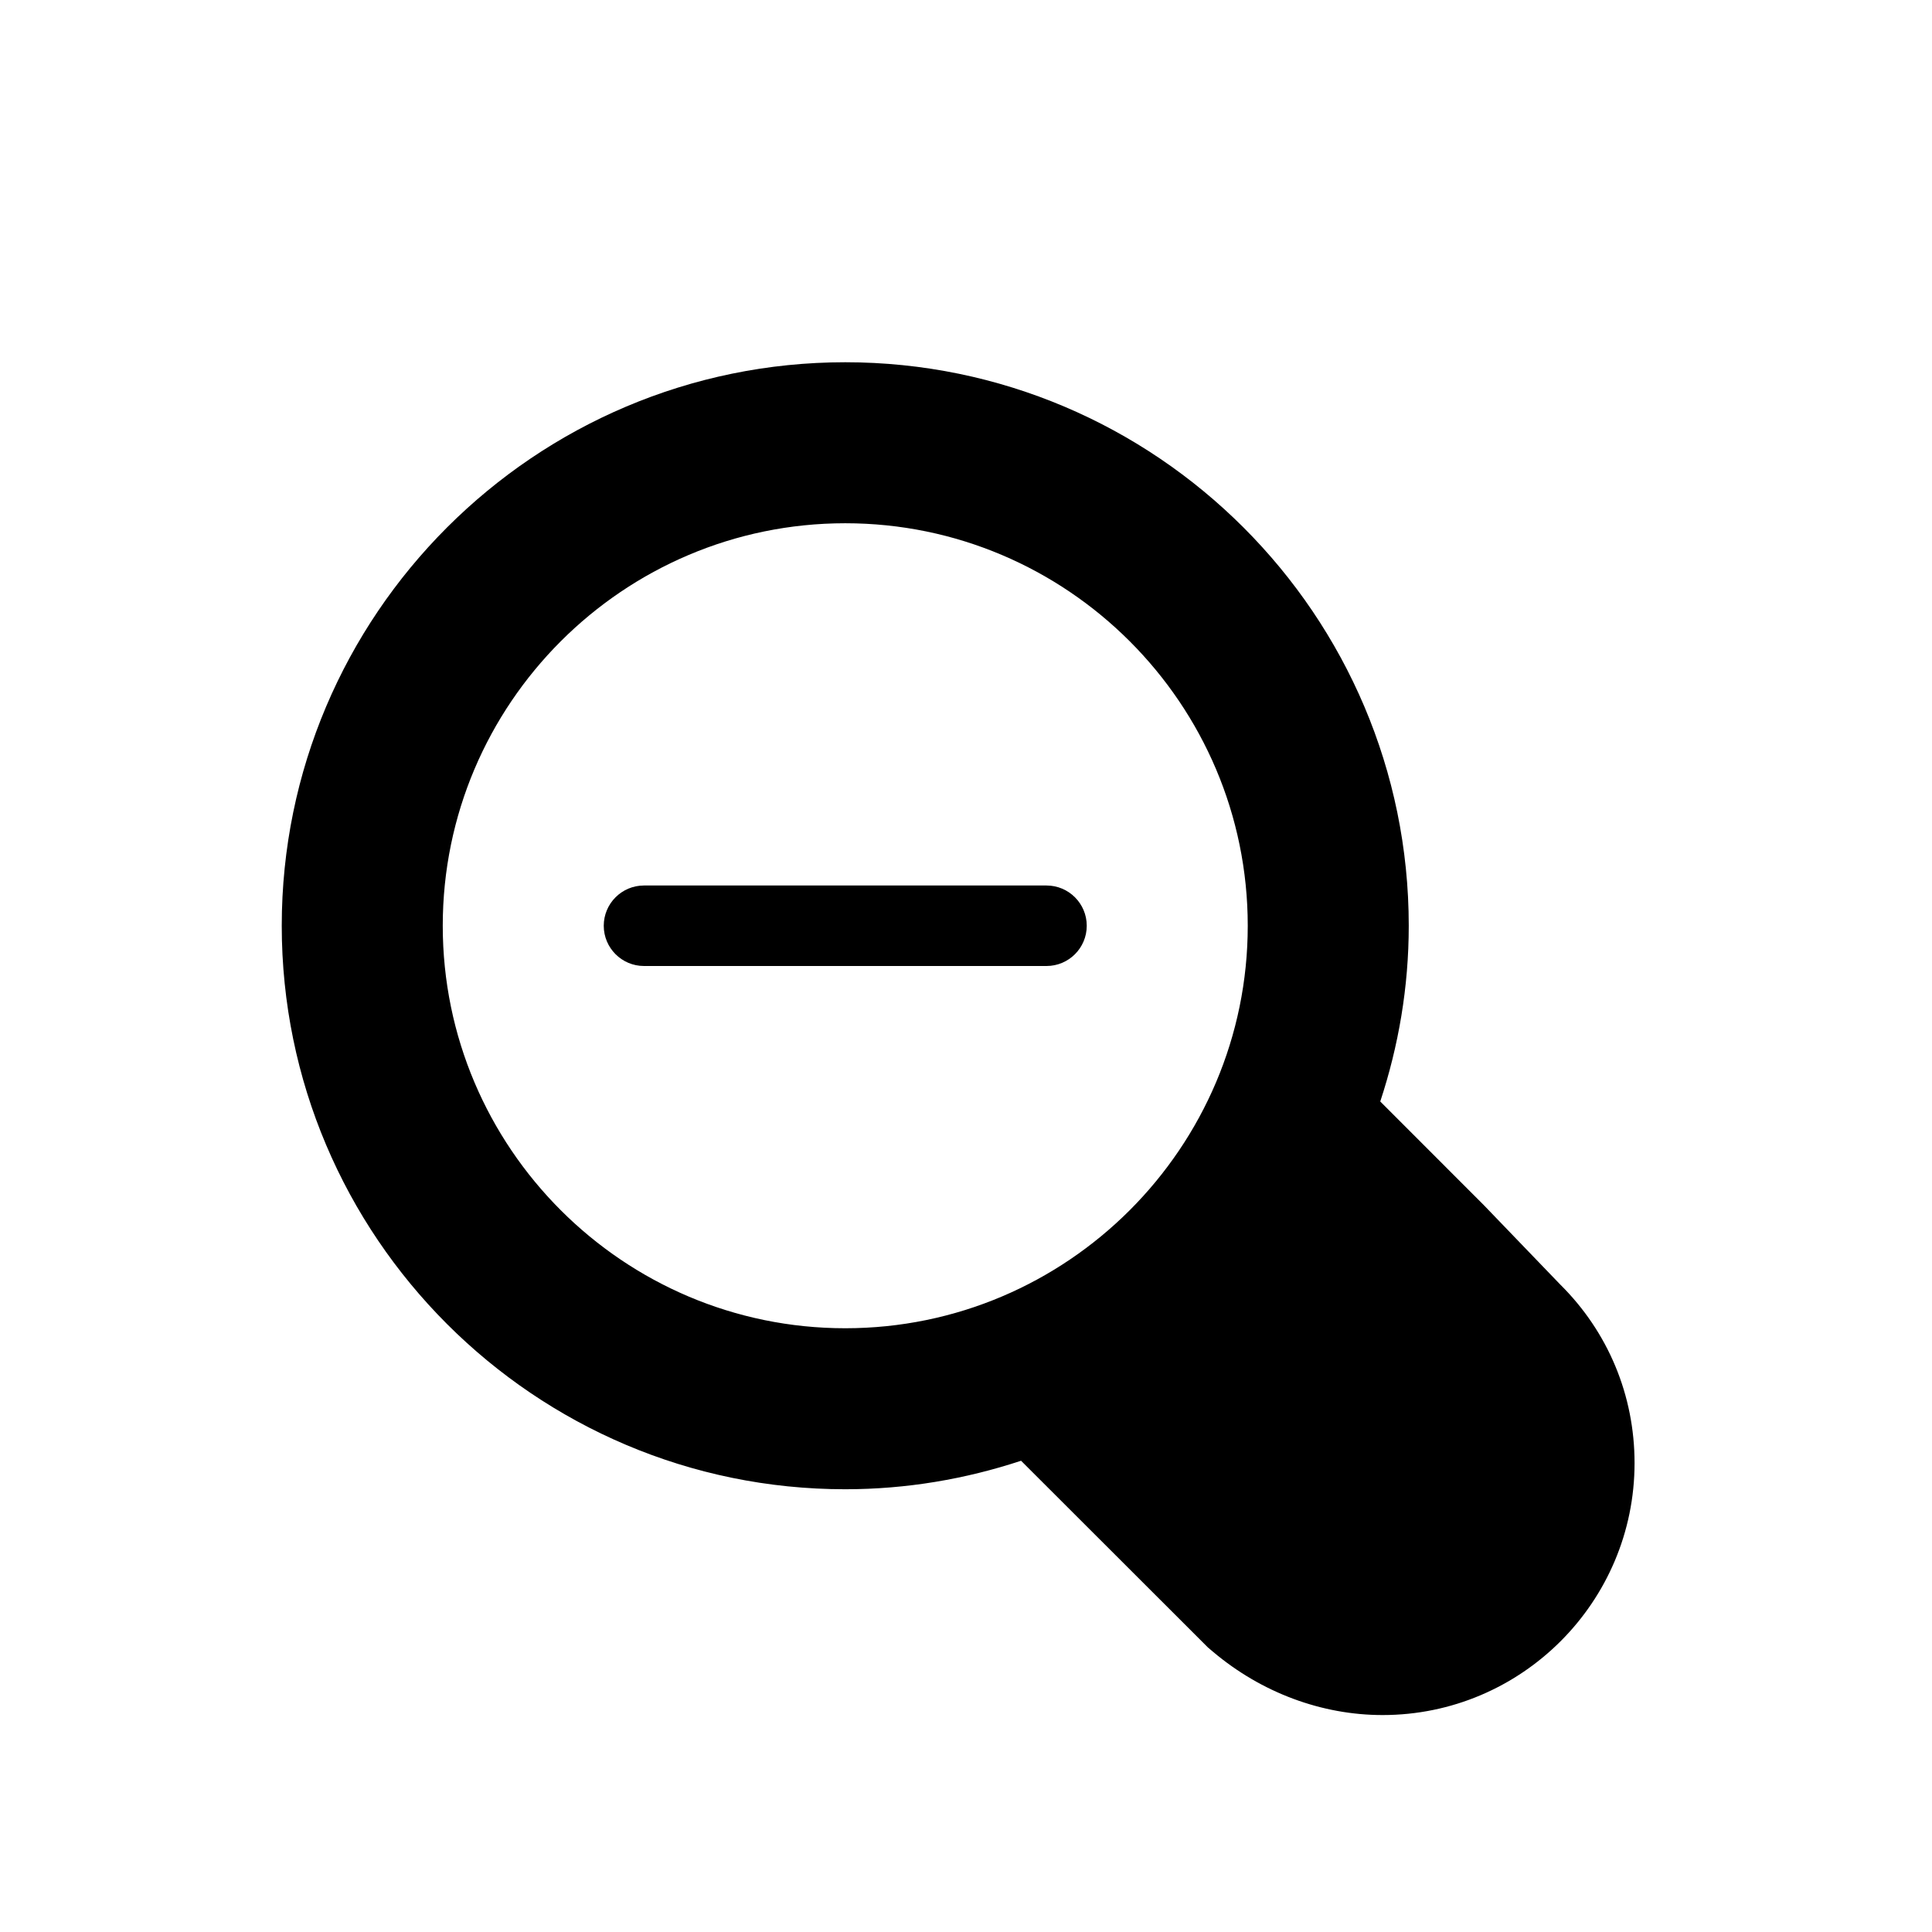
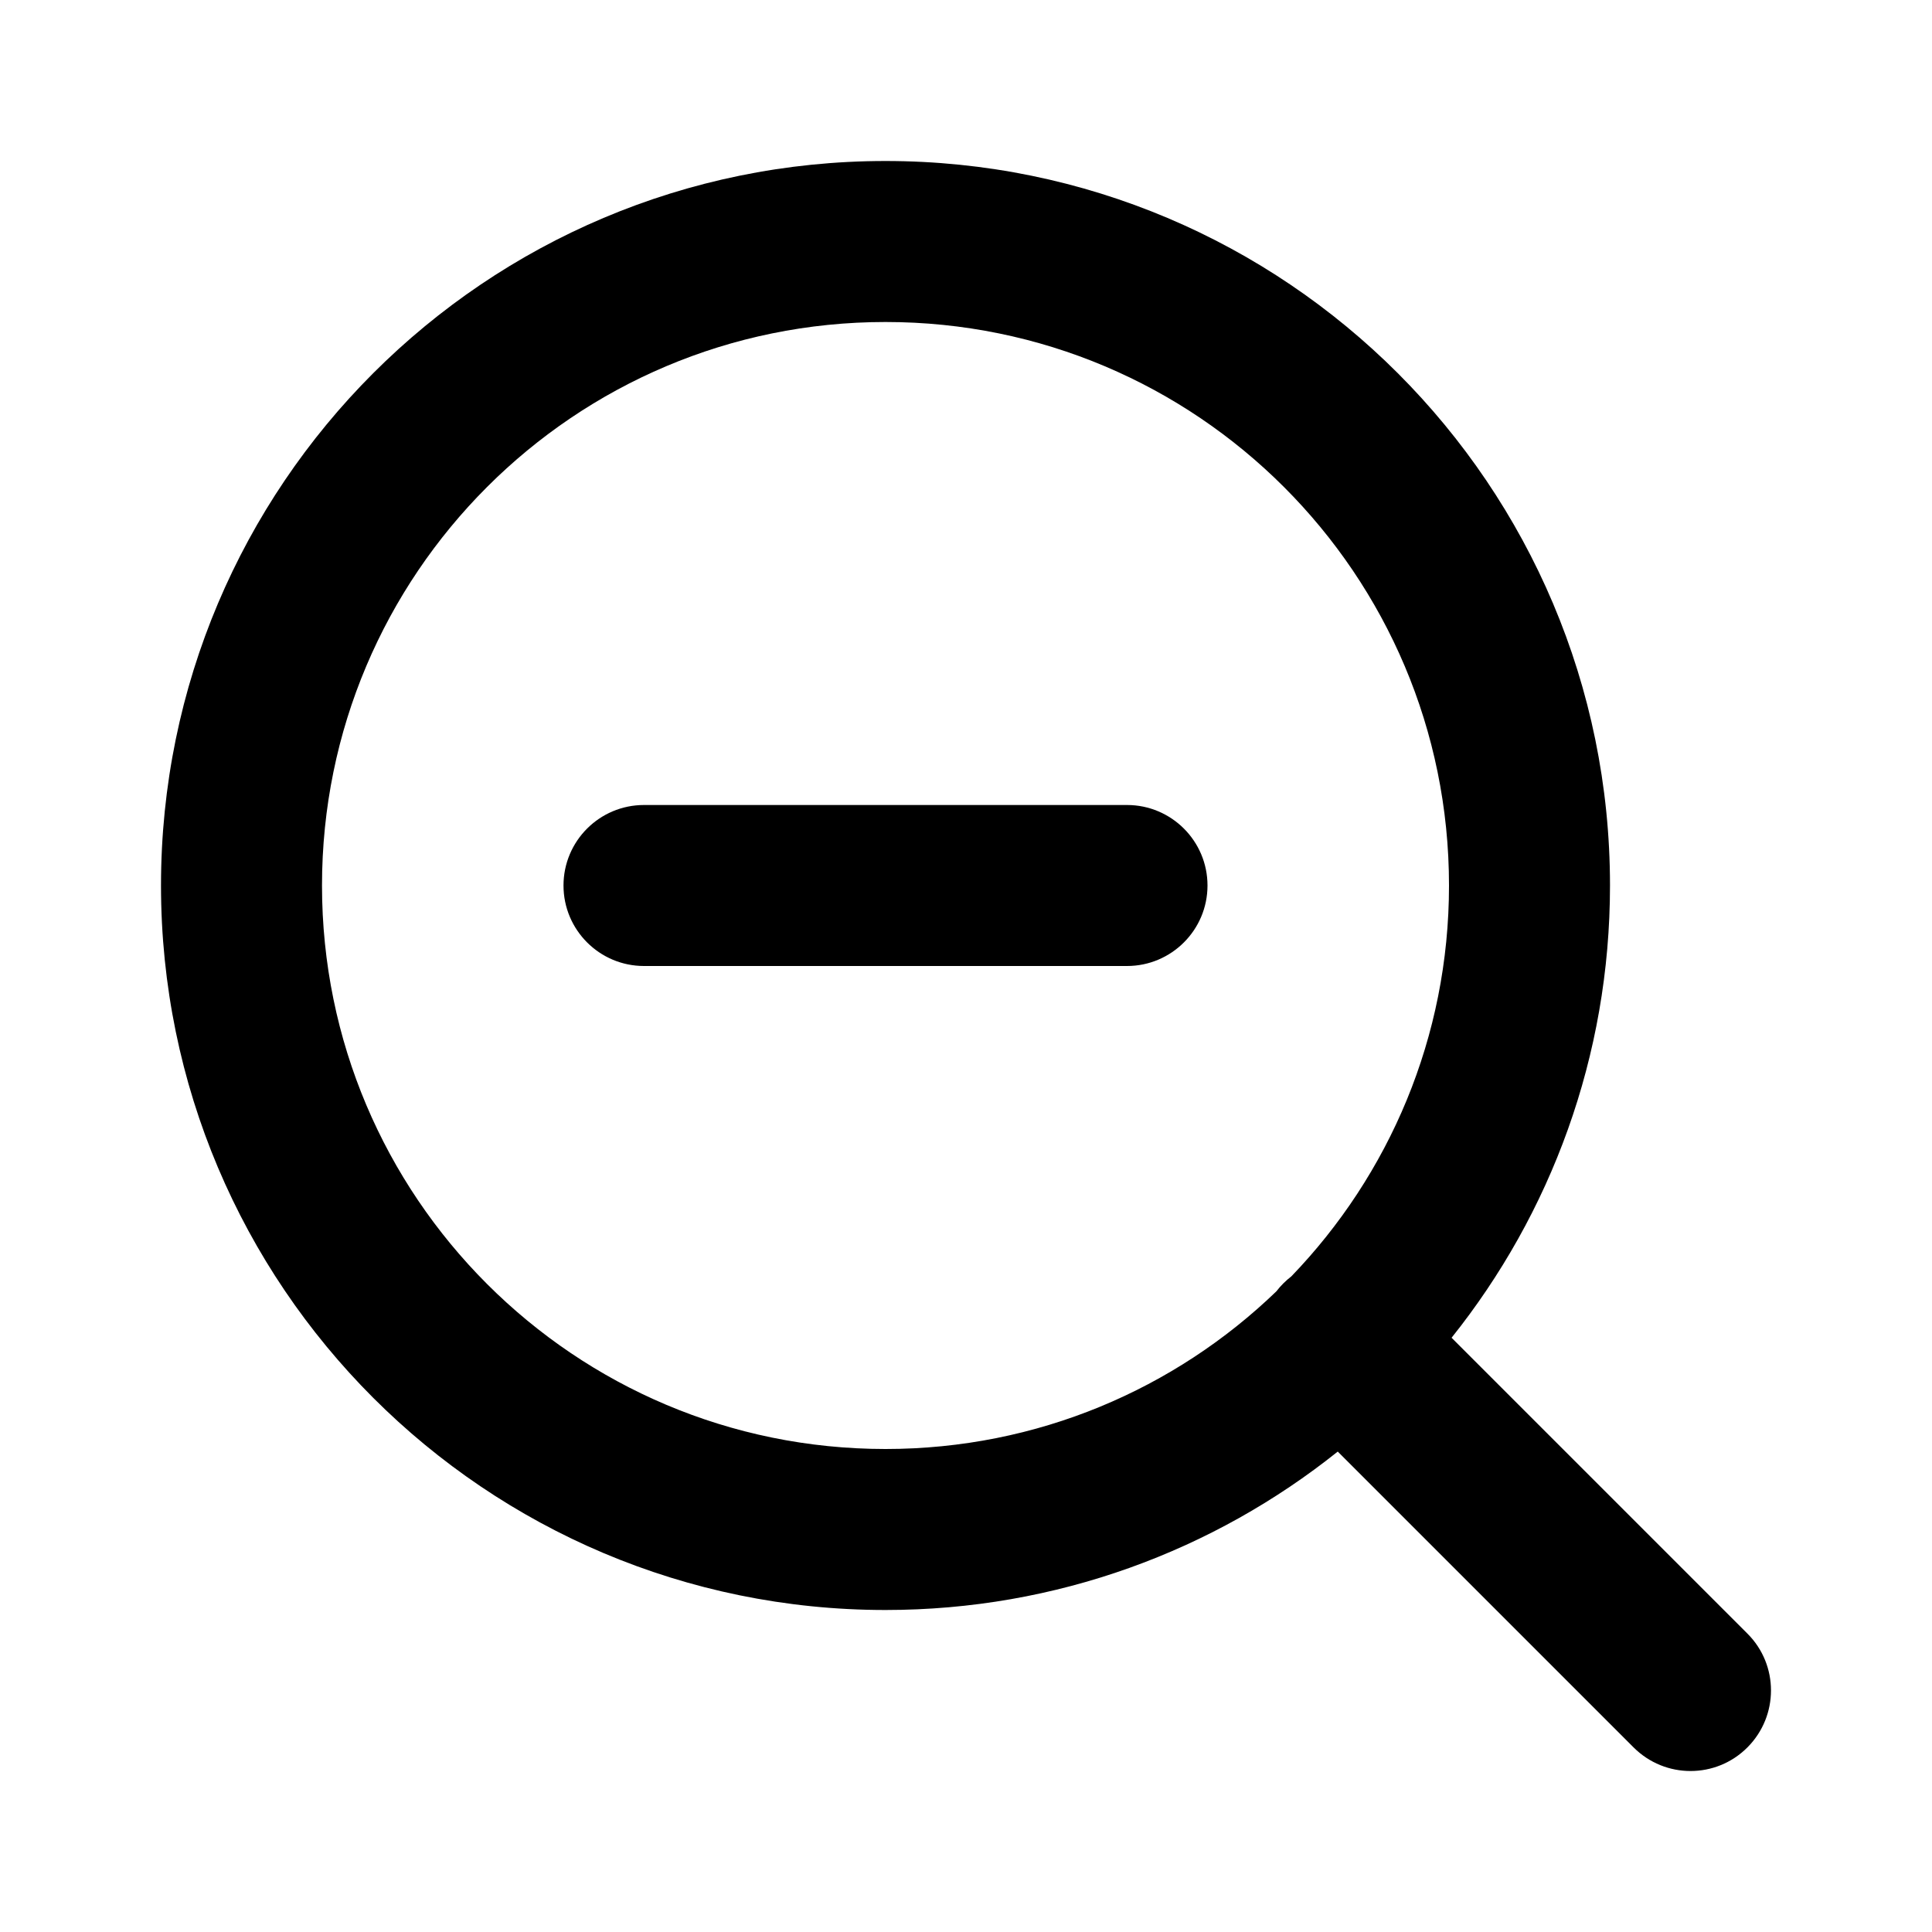
<svg xmlns="http://www.w3.org/2000/svg" version="1.1" width="24" height="24" viewBox="0 0 24 24">
-   <path d="M13 11h-5c-0.276 0-0.5 0.224-0.5 0.5s0.224 0.5 0.5 0.5h5c0.276 0 0.5-0.224 0.5-0.5s-0.224-0.5-0.5-0.5z" />
-   <path d="M19.381 15.956l-0.949-0.986-1.286-1.287c0.227-0.688 0.354-1.42 0.354-2.183 0-3.859-3.14-7-7-7s-7 3.141-7 7 3.14 7 7 7c0.763 0 1.496-0.127 2.184-0.354l2.322 2.32 0.065 0.055c0.601 0.506 1.348 0.784 2.104 0.784 1.726 0 3.13-1.404 3.13-3.131 0-0.84-0.328-1.628-0.924-2.218zM5.5 11.5c0-2.757 2.243-5 5-5s5 2.243 5 5-2.243 5-5 5-5-2.243-5-5z" />
+   <path d="M16.041 15.856c-0.034 0.026-0.067 0.055-0.099 0.087s-0.060 0.064-0.087 0.099c-1.258 1.213-2.969 1.958-4.855 1.958-1.933 0-3.682-0.782-4.95-2.050s-2.050-3.017-2.050-4.95 0.782-3.682 2.050-4.95 3.017-2.050 4.95-2.050 3.682 0.782 4.95 2.050 2.050 3.017 2.050 4.95c0 1.886-0.745 3.597-1.959 4.856zM21.707 20.293l-3.675-3.675c1.231-1.54 1.968-3.493 1.968-5.618 0-2.485-1.008-4.736-2.636-6.364s-3.879-2.636-6.364-2.636-4.736 1.008-6.364 2.636-2.636 3.879-2.636 6.364 1.008 4.736 2.636 6.364 3.879 2.636 6.364 2.636c2.125 0 4.078-0.737 5.618-1.968l3.675 3.675c0.391 0.391 1.024 0.391 1.414 0s0.391-1.024 0-1.414zM8 12h6c0.552 0 1-0.448 1-1s-0.448-1-1-1h-6c-0.552 0-1 0.448-1 1s0.448 1 1 1z" />
</svg>
